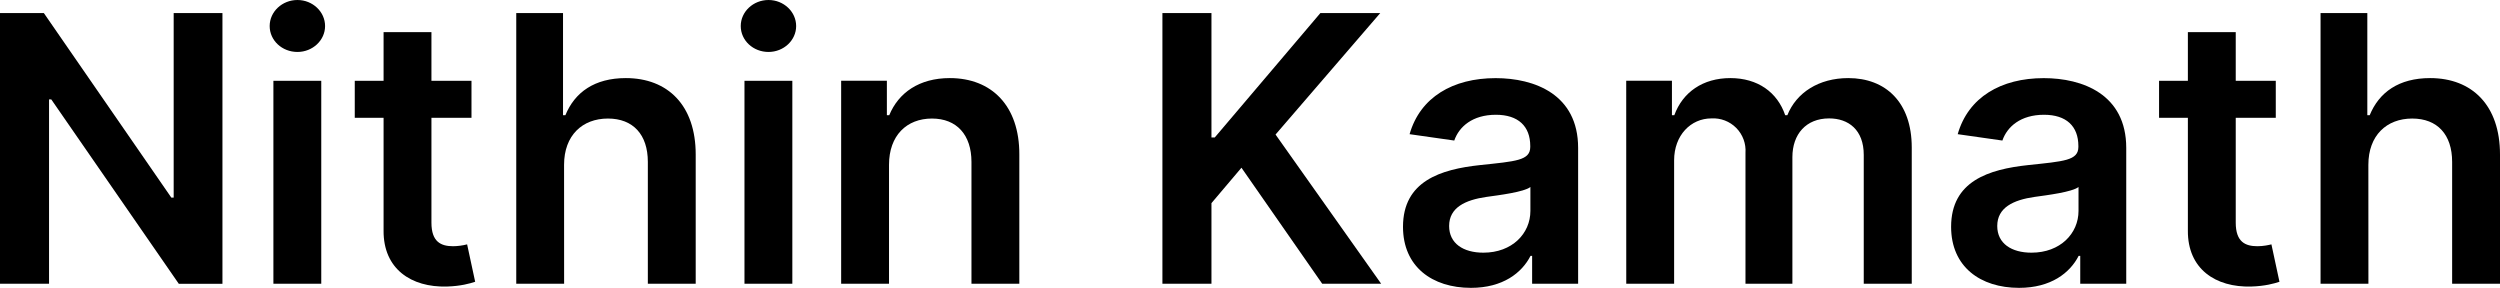
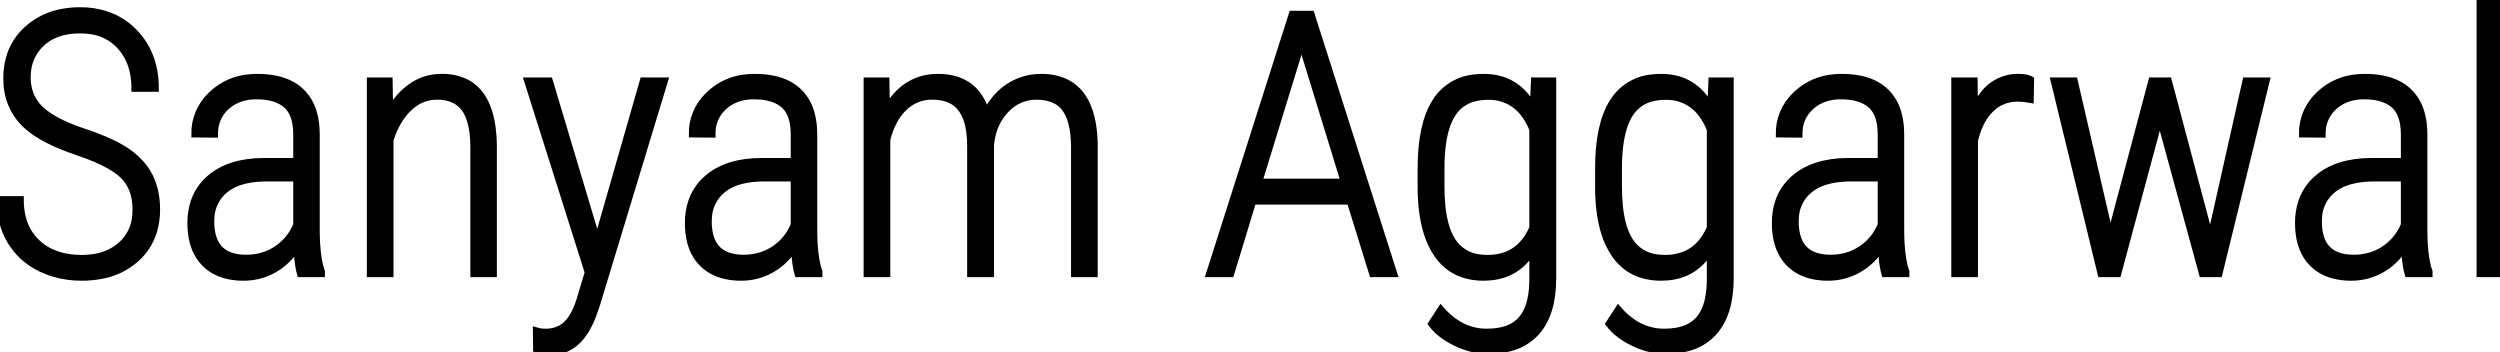
- <svg xmlns="http://www.w3.org/2000/svg" xmlns:xlink="http://www.w3.org/1999/xlink" width="207.882" height="23.936" viewBox="0 0 55.002 6.333">
-   <path d="M4.894.288H3.821v4.059h-.052L.965.288H0v5.955h1.079V2.187h.049l2.806 4.057h.96zm1.121 5.955h1.053V1.777H6.015zm.529-5.1c.334 0 .608-.256.608-.57S6.879 0 6.544 0s-.611.256-.611.573.273.57.611.57zm3.829.634h-.881V.707H8.439v1.07h-.634v.814h.634v2.483c-.006.84.605 1.253 1.396 1.23.3-.009.506-.067.619-.105l-.177-.823a1.28 1.28 0 0 1-.308.041c-.265 0-.477-.093-.477-.518V2.591h.881z" />
-   <use xlink:href="#B" />
-   <path d="M16.379 6.243h1.053V1.777h-1.053zm.529-5.1c.334 0 .608-.256.608-.57S17.243 0 16.908 0s-.611.256-.611.573.273.57.611.57zm2.651 2.483c0-.646.39-1.018.945-1.018.544 0 .869.358.869.954v2.681h1.053V3.399c.003-1.07-.608-1.681-1.53-1.681-.669 0-1.128.32-1.332.817h-.052v-.759h-1.006v4.467h1.053zm6.015 2.617h1.079V4.469l.66-.779 1.777 2.553h1.297L28.063 2.96 30.366.288h-1.317l-2.323 2.736h-.073V.288h-1.079z" />
-   <use xlink:href="#C" />
-   <path d="M35.779 6.243h1.053V3.527c0-.55.366-.922.82-.922a.71.71 0 0 1 .75.759v2.879h1.032V3.457c0-.503.3-.852.808-.852.425 0 .762.25.762.803v2.835h1.056V3.245c0-.997-.576-1.527-1.396-1.527-.648 0-1.143.32-1.341.817h-.047c-.172-.506-.605-.817-1.207-.817s-1.047.308-1.233.817h-.052v-.759h-1.006z" />
-   <use xlink:href="#C" x="12.059" />
-   <path d="M50.069 1.777h-.881V.707h-1.053v1.07h-.634v.814h.634v2.483c-.006.84.605 1.253 1.396 1.23.3-.009.506-.067.619-.105l-.177-.823c-.058.015-.177.041-.308.041-.265 0-.477-.093-.477-.518V2.591h.881z" />
-   <use xlink:href="#B" x="39.696" />
-   <defs>
-     <path id="B" d="M12.41 3.626c0-.646.401-1.018.965-1.018.553 0 .878.352.878.954v2.681h1.053V3.399c0-1.079-.611-1.681-1.538-1.681-.686 0-1.122.311-1.329.817h-.052V.288h-1.029v5.955h1.053z" />
-     <path id="C" d="M32.362 6.333c.701 0 1.12-.329 1.311-.704h.035v.614h1.012V3.254c0-1.181-.963-1.535-1.815-1.535-.939 0-1.66.419-1.893 1.233l.983.14c.105-.305.401-.567.916-.567.489 0 .756.25.756.689v.017c0 .302-.317.317-1.105.401-.867.093-1.695.352-1.695 1.358 0 .878.643 1.343 1.495 1.343zm.273-.774c-.439 0-.753-.201-.753-.587 0-.404.352-.573.823-.64.276-.038.829-.108.965-.218v.526c0 .497-.401.919-1.035.919z" />
-   </defs>
+ <svg xmlns="http://www.w3.org/2000/svg" width="342.529" height="48.17" viewBox="0 0 342.529 48.17">
+   <g id="svgGroup" stroke-linecap="round" fill-rule="evenodd" font-size="9pt" stroke="#000" stroke-width="0.25mm" fill="#000" style="stroke:#000;stroke-width:0.25mm;fill:#000">
+     <path d="M 118.799 11.084 L 121.387 11.084 L 121.46 15.039 A 9.985 9.985 0 0 1 123.26 12.648 A 7.342 7.342 0 0 1 128.54 10.596 A 8.068 8.068 0 0 1 131.188 11.002 Q 134.073 12 135.132 15.454 A 10.447 10.447 0 0 1 136.451 13.458 A 8.067 8.067 0 0 1 138.342 11.816 Q 140.308 10.596 142.627 10.596 A 7.802 7.802 0 0 1 145.918 11.241 Q 149.801 13.03 149.927 19.775 L 149.927 37.5 L 147.217 37.5 L 147.217 19.946 Q 147.168 16.528 145.947 14.856 Q 144.727 13.184 141.943 13.184 A 5.658 5.658 0 0 0 137.832 14.991 A 7.123 7.123 0 0 0 137.695 15.137 A 7.567 7.567 0 0 0 135.87 18.834 A 9.832 9.832 0 0 0 135.718 19.922 L 135.718 37.5 L 132.983 37.5 L 132.983 20.02 A 15.037 15.037 0 0 0 132.882 18.21 Q 132.638 16.202 131.806 15.012 A 4.353 4.353 0 0 0 131.702 14.868 A 4.079 4.079 0 0 0 129.422 13.387 Q 128.724 13.203 127.885 13.185 A 8.497 8.497 0 0 0 127.71 13.184 A 5.403 5.403 0 0 0 123.865 14.722 A 7.29 7.29 0 0 0 122.464 16.589 Q 121.875 17.688 121.509 19.116 L 121.509 37.5 L 118.799 37.5 L 118.799 11.084 Z M 284.204 11.084 L 288.916 31.494 L 289.136 32.959 L 289.429 31.372 L 294.824 11.084 L 297.095 11.084 L 302.441 31.201 L 302.832 33.276 L 303.149 31.421 L 307.715 11.084 L 310.498 11.084 L 304.028 37.5 L 301.758 37.5 L 296.021 16.504 L 295.898 15.869 L 295.801 16.528 L 290.161 37.5 L 287.866 37.5 L 281.445 11.084 L 284.204 11.084 Z M 21.289 12.109 L 18.481 12.109 A 10.404 10.404 0 0 0 18.186 9.564 A 7.44 7.44 0 0 0 16.467 6.311 A 6.643 6.643 0 0 0 12.434 4.207 A 9.536 9.536 0 0 0 10.986 4.102 Q 7.617 4.102 5.676 5.92 A 6.054 6.054 0 0 0 3.748 10.166 A 8.189 8.189 0 0 0 3.735 10.62 A 6.428 6.428 0 0 0 4.086 12.783 A 5.568 5.568 0 0 0 5.566 15.015 Q 7.316 16.648 11.049 17.935 A 33.058 33.058 0 0 0 11.401 18.054 Q 15.405 19.385 17.456 20.813 A 10.348 10.348 0 0 1 19.238 22.366 A 8.258 8.258 0 0 1 20.483 24.17 A 8.851 8.851 0 0 1 21.299 26.701 A 11.992 11.992 0 0 1 21.46 28.711 A 10.034 10.034 0 0 1 20.995 31.835 A 8.227 8.227 0 0 1 18.64 35.437 A 9.602 9.602 0 0 1 14.156 37.687 A 13.921 13.921 0 0 1 11.182 37.988 A 13.21 13.21 0 0 1 7.317 37.436 A 11.866 11.866 0 0 1 5.481 36.707 Q 2.905 35.425 1.453 33.02 Q 0 30.615 0 27.344 L 2.783 27.344 A 10.022 10.022 0 0 0 3.076 29.838 A 6.981 6.981 0 0 0 5.054 33.252 Q 7.324 35.4 11.182 35.4 A 10.218 10.218 0 0 0 13.477 35.157 A 6.958 6.958 0 0 0 16.589 33.594 A 5.955 5.955 0 0 0 18.592 29.542 A 8.318 8.318 0 0 0 18.628 28.76 A 8.424 8.424 0 0 0 18.414 26.803 A 5.647 5.647 0 0 0 16.931 24.072 A 7.479 7.479 0 0 0 15.744 23.123 Q 14.39 22.228 12.191 21.376 A 37.984 37.984 0 0 0 10.596 20.801 Q 5.957 19.238 3.784 17.31 A 8.277 8.277 0 0 1 0.947 11.335 A 11.372 11.372 0 0 1 0.928 10.669 A 9.624 9.624 0 0 1 1.463 7.398 A 8.32 8.32 0 0 1 3.735 4.028 A 9.643 9.643 0 0 1 8.741 1.646 A 13.399 13.399 0 0 1 10.986 1.465 A 11.314 11.314 0 0 1 14.522 1.995 A 9.41 9.41 0 0 1 18.408 4.443 Q 21.289 7.422 21.289 12.109 Z M 75.269 11.084 L 81.836 33.032 L 88.135 11.084 L 91.04 11.084 L 81.738 41.724 L 81.226 43.188 A 11.915 11.915 0 0 1 80.198 45.309 Q 78.406 48.169 75.464 48.169 A 5.667 5.667 0 0 1 74.266 48.035 A 7.194 7.194 0 0 1 73.511 47.827 L 73.486 45.337 A 3.91 3.91 0 0 0 74.231 45.483 A 4.952 4.952 0 0 0 74.731 45.508 A 4.824 4.824 0 0 0 76.055 45.335 A 3.748 3.748 0 0 0 77.612 44.458 A 4.952 4.952 0 0 0 78.392 43.501 Q 79.002 42.546 79.461 41.087 A 15.71 15.71 0 0 0 79.468 41.064 L 80.591 37.329 L 72.29 11.084 L 75.269 11.084 Z M 194.702 25.928 L 194.702 23.071 Q 194.702 17.139 196.638 14.033 A 8.29 8.29 0 0 1 196.851 13.708 A 6.992 6.992 0 0 1 201.975 10.676 A 10.558 10.558 0 0 1 203.296 10.596 Q 207.293 10.596 209.493 13.795 A 10.054 10.054 0 0 1 210.083 14.771 L 210.23 11.084 L 212.744 11.084 L 212.744 38.257 Q 212.72 43.042 210.461 45.532 A 7.251 7.251 0 0 1 206.888 47.658 Q 205.705 47.977 204.291 48.017 A 14.494 14.494 0 0 1 203.882 48.022 A 9.56 9.56 0 0 1 200.671 47.45 A 11.828 11.828 0 0 1 199.5 46.96 Q 197.29 45.898 196.143 44.36 L 197.412 42.407 A 10.16 10.16 0 0 0 199.517 44.266 A 7.509 7.509 0 0 0 203.687 45.508 A 9.772 9.772 0 0 0 205.442 45.361 Q 206.398 45.186 207.142 44.803 A 4.387 4.387 0 0 0 208.484 43.75 A 5.532 5.532 0 0 0 209.474 41.98 Q 209.996 40.506 210.01 38.403 L 210.01 34.204 A 7.793 7.793 0 0 1 207.826 36.654 Q 206.277 37.758 204.174 37.948 A 9.993 9.993 0 0 1 203.272 37.988 Q 199.146 37.988 196.961 34.888 A 10.644 10.644 0 0 1 195.555 31.979 Q 195.113 30.597 194.899 28.917 A 26.384 26.384 0 0 1 194.702 25.928 Z M 219.019 25.928 L 219.019 23.071 Q 219.019 17.139 220.954 14.033 A 8.29 8.29 0 0 1 221.167 13.708 A 6.992 6.992 0 0 1 226.291 10.676 A 10.558 10.558 0 0 1 227.612 10.596 Q 231.609 10.596 233.81 13.795 A 10.054 10.054 0 0 1 234.399 14.771 L 234.546 11.084 L 237.061 11.084 L 237.061 38.257 Q 237.036 43.042 234.778 45.532 A 7.251 7.251 0 0 1 231.204 47.658 Q 230.022 47.977 228.607 48.017 A 14.494 14.494 0 0 1 228.198 48.022 A 9.56 9.56 0 0 1 224.987 47.45 A 11.828 11.828 0 0 1 223.816 46.96 Q 221.606 45.898 220.459 44.36 L 221.729 42.407 A 10.16 10.16 0 0 0 223.834 44.266 A 7.509 7.509 0 0 0 228.003 45.508 A 9.772 9.772 0 0 0 229.758 45.361 Q 230.715 45.186 231.458 44.803 A 4.387 4.387 0 0 0 232.8 43.75 A 5.532 5.532 0 0 0 233.791 41.98 Q 234.312 40.506 234.326 38.403 L 234.326 34.204 A 7.793 7.793 0 0 1 232.142 36.654 Q 230.593 37.758 228.491 37.948 A 9.993 9.993 0 0 1 227.588 37.988 Q 223.462 37.988 221.277 34.888 A 10.644 10.644 0 0 1 219.871 31.979 Q 219.429 30.597 219.215 28.917 A 26.384 26.384 0 0 1 219.019 25.928 Z M 50.732 11.084 L 53.32 11.084 L 53.394 15.283 A 10.478 10.478 0 0 1 55.013 13.042 A 9.109 9.109 0 0 1 56.384 11.865 A 7.055 7.055 0 0 1 60.523 10.596 A 7.282 7.282 0 0 1 63.797 11.284 Q 66.821 12.786 67.445 17.565 A 20.194 20.194 0 0 1 67.603 19.8 L 67.603 37.5 L 64.917 37.5 L 64.917 20.093 A 16.55 16.55 0 0 0 64.809 18.248 Q 64.581 16.341 63.875 15.174 A 4.434 4.434 0 0 0 63.672 14.868 A 3.91 3.91 0 0 0 61.344 13.35 Q 60.671 13.186 59.865 13.184 A 8.044 8.044 0 0 0 59.839 13.184 A 5.301 5.301 0 0 0 56.449 14.408 A 7.02 7.02 0 0 0 56.018 14.783 Q 54.372 16.334 53.496 18.999 A 14.791 14.791 0 0 0 53.442 19.165 L 53.442 37.5 L 50.732 37.5 L 50.732 11.084 Z M 188.062 37.5 L 184.985 27.563 L 171.655 27.563 L 168.628 37.5 L 165.723 37.5 L 177.051 1.953 L 179.639 1.953 L 190.967 37.5 L 188.062 37.5 Z M 44.043 37.5 L 41.162 37.5 A 8.928 8.928 0 0 1 40.962 36.622 Q 40.759 35.501 40.674 33.838 A 8.814 8.814 0 0 1 38.231 36.463 A 8.531 8.531 0 0 1 37.537 36.902 A 8.299 8.299 0 0 1 33.374 37.988 A 9.73 9.73 0 0 1 31.203 37.76 Q 29.302 37.325 28.052 36.06 Q 26.307 34.293 26.161 31.153 A 12.598 12.598 0 0 1 26.148 30.566 A 9.157 9.157 0 0 1 26.55 27.786 A 7.257 7.257 0 0 1 28.796 24.414 Q 31.445 22.144 36.108 22.119 L 40.649 22.119 L 40.649 18.433 A 8.993 8.993 0 0 0 40.538 16.966 Q 40.412 16.204 40.142 15.605 A 3.578 3.578 0 0 0 39.246 14.368 Q 37.842 13.135 35.132 13.135 A 7.073 7.073 0 0 0 33.238 13.377 A 5.421 5.421 0 0 0 31.006 14.6 A 4.832 4.832 0 0 0 29.399 18.133 A 6.481 6.481 0 0 0 29.395 18.384 L 26.685 18.359 A 7.178 7.178 0 0 1 28.903 13.068 A 9.067 9.067 0 0 1 29.126 12.854 A 8.424 8.424 0 0 1 34.214 10.643 A 11.215 11.215 0 0 1 35.254 10.596 Q 38.015 10.596 39.848 11.559 A 6.12 6.12 0 0 1 41.284 12.598 A 6.408 6.408 0 0 1 42.935 15.406 Q 43.235 16.407 43.31 17.609 A 13.244 13.244 0 0 1 43.335 18.433 L 43.335 31.396 A 34.153 34.153 0 0 0 43.391 33.426 Q 43.534 35.821 44.043 37.207 L 44.043 37.5 Z M 112.207 37.5 L 109.326 37.5 A 8.928 8.928 0 0 1 109.126 36.622 Q 108.923 35.501 108.838 33.838 A 8.814 8.814 0 0 1 106.395 36.463 A 8.531 8.531 0 0 1 105.701 36.902 A 8.299 8.299 0 0 1 101.538 37.988 A 9.73 9.73 0 0 1 99.367 37.76 Q 97.466 37.325 96.216 36.06 Q 94.471 34.293 94.325 31.153 A 12.598 12.598 0 0 1 94.312 30.566 A 9.157 9.157 0 0 1 94.714 27.786 A 7.257 7.257 0 0 1 96.961 24.414 Q 99.609 22.144 104.273 22.119 L 108.814 22.119 L 108.814 18.433 A 8.993 8.993 0 0 0 108.702 16.966 Q 108.576 16.204 108.306 15.605 A 3.578 3.578 0 0 0 107.41 14.368 Q 106.006 13.135 103.296 13.135 A 7.073 7.073 0 0 0 101.402 13.377 A 5.421 5.421 0 0 0 99.17 14.6 A 4.832 4.832 0 0 0 97.563 18.133 A 6.481 6.481 0 0 0 97.559 18.384 L 94.849 18.359 A 7.178 7.178 0 0 1 97.067 13.068 A 9.067 9.067 0 0 1 97.29 12.854 A 8.424 8.424 0 0 1 102.378 10.643 A 11.215 11.215 0 0 1 103.418 10.596 Q 106.179 10.596 108.012 11.559 A 6.12 6.12 0 0 1 109.448 12.598 A 6.408 6.408 0 0 1 111.1 15.406 Q 111.399 16.407 111.474 17.609 A 13.244 13.244 0 0 1 111.499 18.433 L 111.499 31.396 A 34.153 34.153 0 0 0 111.555 33.426 Q 111.698 35.821 112.207 37.207 L 112.207 37.5 Z M 261.133 37.5 L 258.252 37.5 A 8.928 8.928 0 0 1 258.052 36.622 Q 257.849 35.501 257.764 33.838 A 8.814 8.814 0 0 1 255.321 36.463 A 8.531 8.531 0 0 1 254.627 36.902 A 8.299 8.299 0 0 1 250.464 37.988 A 9.73 9.73 0 0 1 248.293 37.76 Q 246.391 37.325 245.142 36.06 Q 243.397 34.293 243.251 31.153 A 12.598 12.598 0 0 1 243.237 30.566 A 9.157 9.157 0 0 1 243.64 27.786 A 7.257 7.257 0 0 1 245.886 24.414 Q 248.535 22.144 253.198 22.119 L 257.739 22.119 L 257.739 18.433 A 8.993 8.993 0 0 0 257.628 16.966 Q 257.502 16.204 257.232 15.605 A 3.578 3.578 0 0 0 256.336 14.368 Q 254.932 13.135 252.222 13.135 A 7.073 7.073 0 0 0 250.328 13.377 A 5.421 5.421 0 0 0 248.096 14.6 A 4.832 4.832 0 0 0 246.489 18.133 A 6.481 6.481 0 0 0 246.484 18.384 L 243.774 18.359 A 7.178 7.178 0 0 1 245.992 13.068 A 9.067 9.067 0 0 1 246.216 12.854 A 8.424 8.424 0 0 1 251.304 10.643 A 11.215 11.215 0 0 1 252.344 10.596 Q 255.105 10.596 256.938 11.559 A 6.12 6.12 0 0 1 258.374 12.598 A 6.408 6.408 0 0 1 260.025 15.406 Q 260.325 16.407 260.4 17.609 A 13.244 13.244 0 0 1 260.425 18.433 L 260.425 31.396 A 34.153 34.153 0 0 0 260.481 33.426 Q 260.624 35.821 261.133 37.207 L 261.133 37.5 Z M 332.813 37.5 L 329.932 37.5 A 8.928 8.928 0 0 1 329.731 36.622 Q 329.528 35.501 329.443 33.838 A 8.814 8.814 0 0 1 327 36.463 A 8.531 8.531 0 0 1 326.306 36.902 A 8.299 8.299 0 0 1 322.144 37.988 A 9.73 9.73 0 0 1 319.973 37.76 Q 318.071 37.325 316.821 36.06 Q 315.077 34.293 314.93 31.153 A 12.598 12.598 0 0 1 314.917 30.566 A 9.157 9.157 0 0 1 315.319 27.786 A 7.257 7.257 0 0 1 317.566 24.414 Q 320.215 22.144 324.878 22.119 L 329.419 22.119 L 329.419 18.433 A 8.993 8.993 0 0 0 329.308 16.966 Q 329.182 16.204 328.911 15.605 A 3.578 3.578 0 0 0 328.015 14.368 Q 326.611 13.135 323.901 13.135 A 7.073 7.073 0 0 0 322.007 13.377 A 5.421 5.421 0 0 0 319.775 14.6 A 4.832 4.832 0 0 0 318.169 18.133 A 6.481 6.481 0 0 0 318.164 18.384 L 315.454 18.359 A 7.178 7.178 0 0 1 317.672 13.068 A 9.067 9.067 0 0 1 317.896 12.854 A 8.424 8.424 0 0 1 322.984 10.643 A 11.215 11.215 0 0 1 324.023 10.596 Q 326.785 10.596 328.617 11.559 A 6.12 6.12 0 0 1 330.054 12.598 A 6.408 6.408 0 0 1 331.705 15.406 Q 332.005 16.407 332.08 17.609 A 13.244 13.244 0 0 1 332.105 18.433 L 332.105 31.396 A 34.153 34.153 0 0 0 332.161 33.426 Q 332.304 35.821 332.813 37.207 L 332.813 37.5 Z M 342.529 0 L 342.529 37.5 L 339.795 37.5 L 339.795 0 L 342.529 0 Z M 278.223 10.913 L 278.174 13.623 A 13.133 13.133 0 0 0 277.421 13.512 Q 277.063 13.471 276.745 13.458 A 6.882 6.882 0 0 0 276.465 13.452 A 5.399 5.399 0 0 0 274.34 13.861 A 5.119 5.119 0 0 0 272.693 14.99 Q 271.303 16.391 270.653 18.784 A 13.222 13.222 0 0 0 270.532 19.263 L 270.532 37.5 L 267.822 37.5 L 267.822 11.084 L 270.483 11.084 L 270.532 15.039 A 9.498 9.498 0 0 1 271.781 12.904 A 5.842 5.842 0 0 1 276.587 10.596 A 5.848 5.848 0 0 1 277.18 10.624 Q 277.782 10.685 278.166 10.882 A 1.629 1.629 0 0 1 278.223 10.913 Z M 197.437 22.9 L 197.437 25.537 A 26.664 26.664 0 0 0 197.558 28.177 Q 197.822 30.825 198.664 32.466 A 6.405 6.405 0 0 0 198.975 33.008 A 5.032 5.032 0 0 0 202.634 35.316 A 7.852 7.852 0 0 0 203.809 35.4 A 7.11 7.11 0 0 0 206.524 34.907 Q 208.312 34.175 209.427 32.356 A 9.006 9.006 0 0 0 210.01 31.226 L 210.01 17.725 A 9.071 9.071 0 0 0 208.783 15.541 A 5.916 5.916 0 0 0 203.857 13.208 A 7.339 7.339 0 0 0 201.956 13.439 A 4.927 4.927 0 0 0 198.999 15.576 A 7.803 7.803 0 0 0 198.124 17.497 Q 197.453 19.638 197.437 22.9 Z M 221.753 22.9 L 221.753 25.537 A 26.664 26.664 0 0 0 221.874 28.177 Q 222.139 30.825 222.98 32.466 A 6.405 6.405 0 0 0 223.291 33.008 A 5.032 5.032 0 0 0 226.951 35.316 A 7.852 7.852 0 0 0 228.125 35.4 A 7.11 7.11 0 0 0 230.84 34.907 Q 232.628 34.175 233.743 32.356 A 9.006 9.006 0 0 0 234.326 31.226 L 234.326 17.725 A 9.071 9.071 0 0 0 233.099 15.541 A 5.916 5.916 0 0 0 228.174 13.208 A 7.339 7.339 0 0 0 226.273 13.439 A 4.927 4.927 0 0 0 223.315 15.576 A 7.803 7.803 0 0 0 222.441 17.497 Q 221.769 19.638 221.753 22.9 Z M 178.32 5.884 L 172.461 24.951 L 184.18 24.951 L 178.32 5.884 Z M 40.649 30.811 L 40.649 24.39 L 36.353 24.39 Q 33.952 24.421 32.318 25.102 A 5.85 5.85 0 0 0 30.762 26.038 A 5.239 5.239 0 0 0 28.904 29.767 A 7.318 7.318 0 0 0 28.882 30.347 A 7.559 7.559 0 0 0 29.113 32.306 Q 29.793 34.833 32.472 35.28 A 7.568 7.568 0 0 0 33.716 35.376 A 7.803 7.803 0 0 0 36.363 34.937 A 7.101 7.101 0 0 0 37.952 34.131 Q 39.795 32.886 40.649 30.811 Z M 108.814 30.811 L 108.814 24.39 L 104.517 24.39 Q 102.116 24.421 100.482 25.102 A 5.85 5.85 0 0 0 98.926 26.038 A 5.239 5.239 0 0 0 97.068 29.767 A 7.318 7.318 0 0 0 97.046 30.347 A 7.559 7.559 0 0 0 97.277 32.306 Q 97.957 34.833 100.636 35.28 A 7.568 7.568 0 0 0 101.88 35.376 A 7.803 7.803 0 0 0 104.527 34.937 A 7.101 7.101 0 0 0 106.116 34.131 Q 107.959 32.886 108.814 30.811 Z M 257.739 30.811 L 257.739 24.39 L 253.442 24.39 Q 251.042 24.421 249.407 25.102 A 5.85 5.85 0 0 0 247.852 26.038 A 5.239 5.239 0 0 0 245.994 29.767 A 7.318 7.318 0 0 0 245.972 30.347 A 7.559 7.559 0 0 0 246.203 32.306 Q 246.883 34.833 249.562 35.28 A 7.568 7.568 0 0 0 250.806 35.376 A 7.803 7.803 0 0 0 253.453 34.937 A 7.101 7.101 0 0 0 255.042 34.131 Q 256.885 32.886 257.739 30.811 Z M 329.419 30.811 L 329.419 24.39 L 325.122 24.39 Q 322.721 24.421 321.087 25.102 A 5.85 5.85 0 0 0 319.531 26.038 A 5.239 5.239 0 0 0 317.674 29.767 A 7.318 7.318 0 0 0 317.651 30.347 A 7.559 7.559 0 0 0 317.883 32.306 Q 318.563 34.833 321.242 35.28 A 7.568 7.568 0 0 0 322.485 35.376 A 7.803 7.803 0 0 0 325.133 34.937 A 7.101 7.101 0 0 0 326.721 34.131 Q 328.565 32.886 329.419 30.811 Z" vector-effect="non-scaling-stroke" />
+   </g>
</svg>
